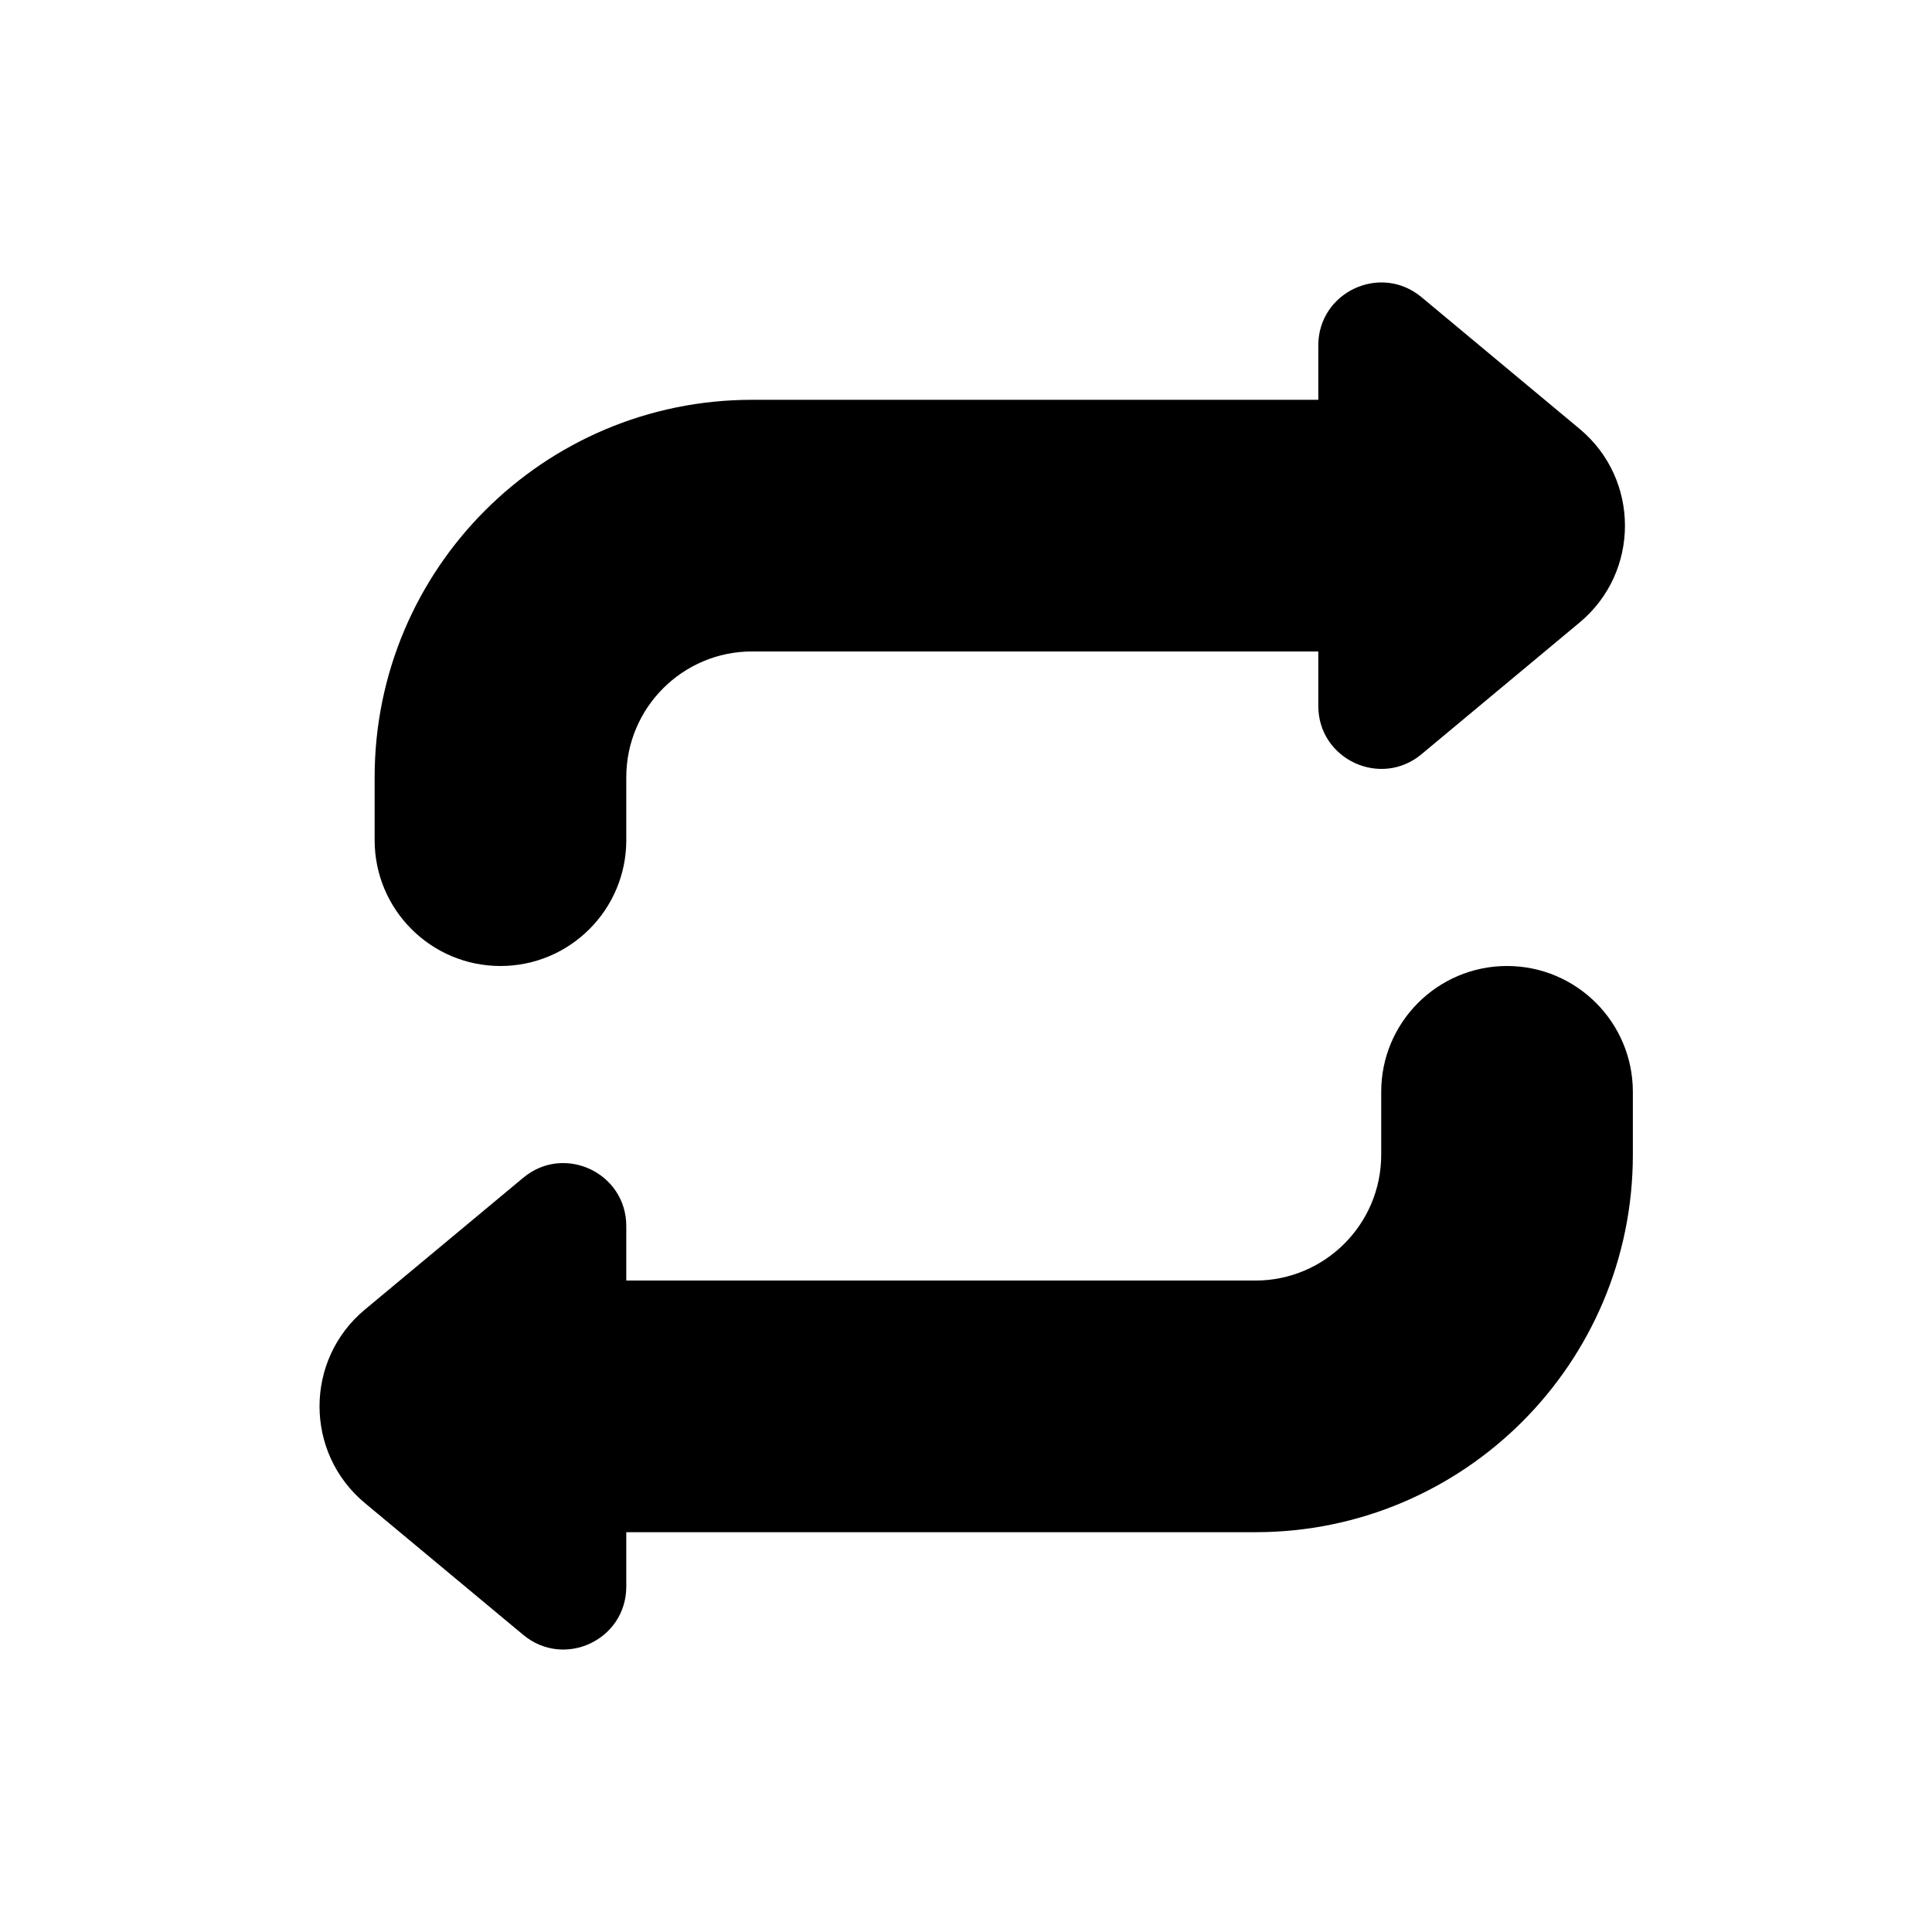
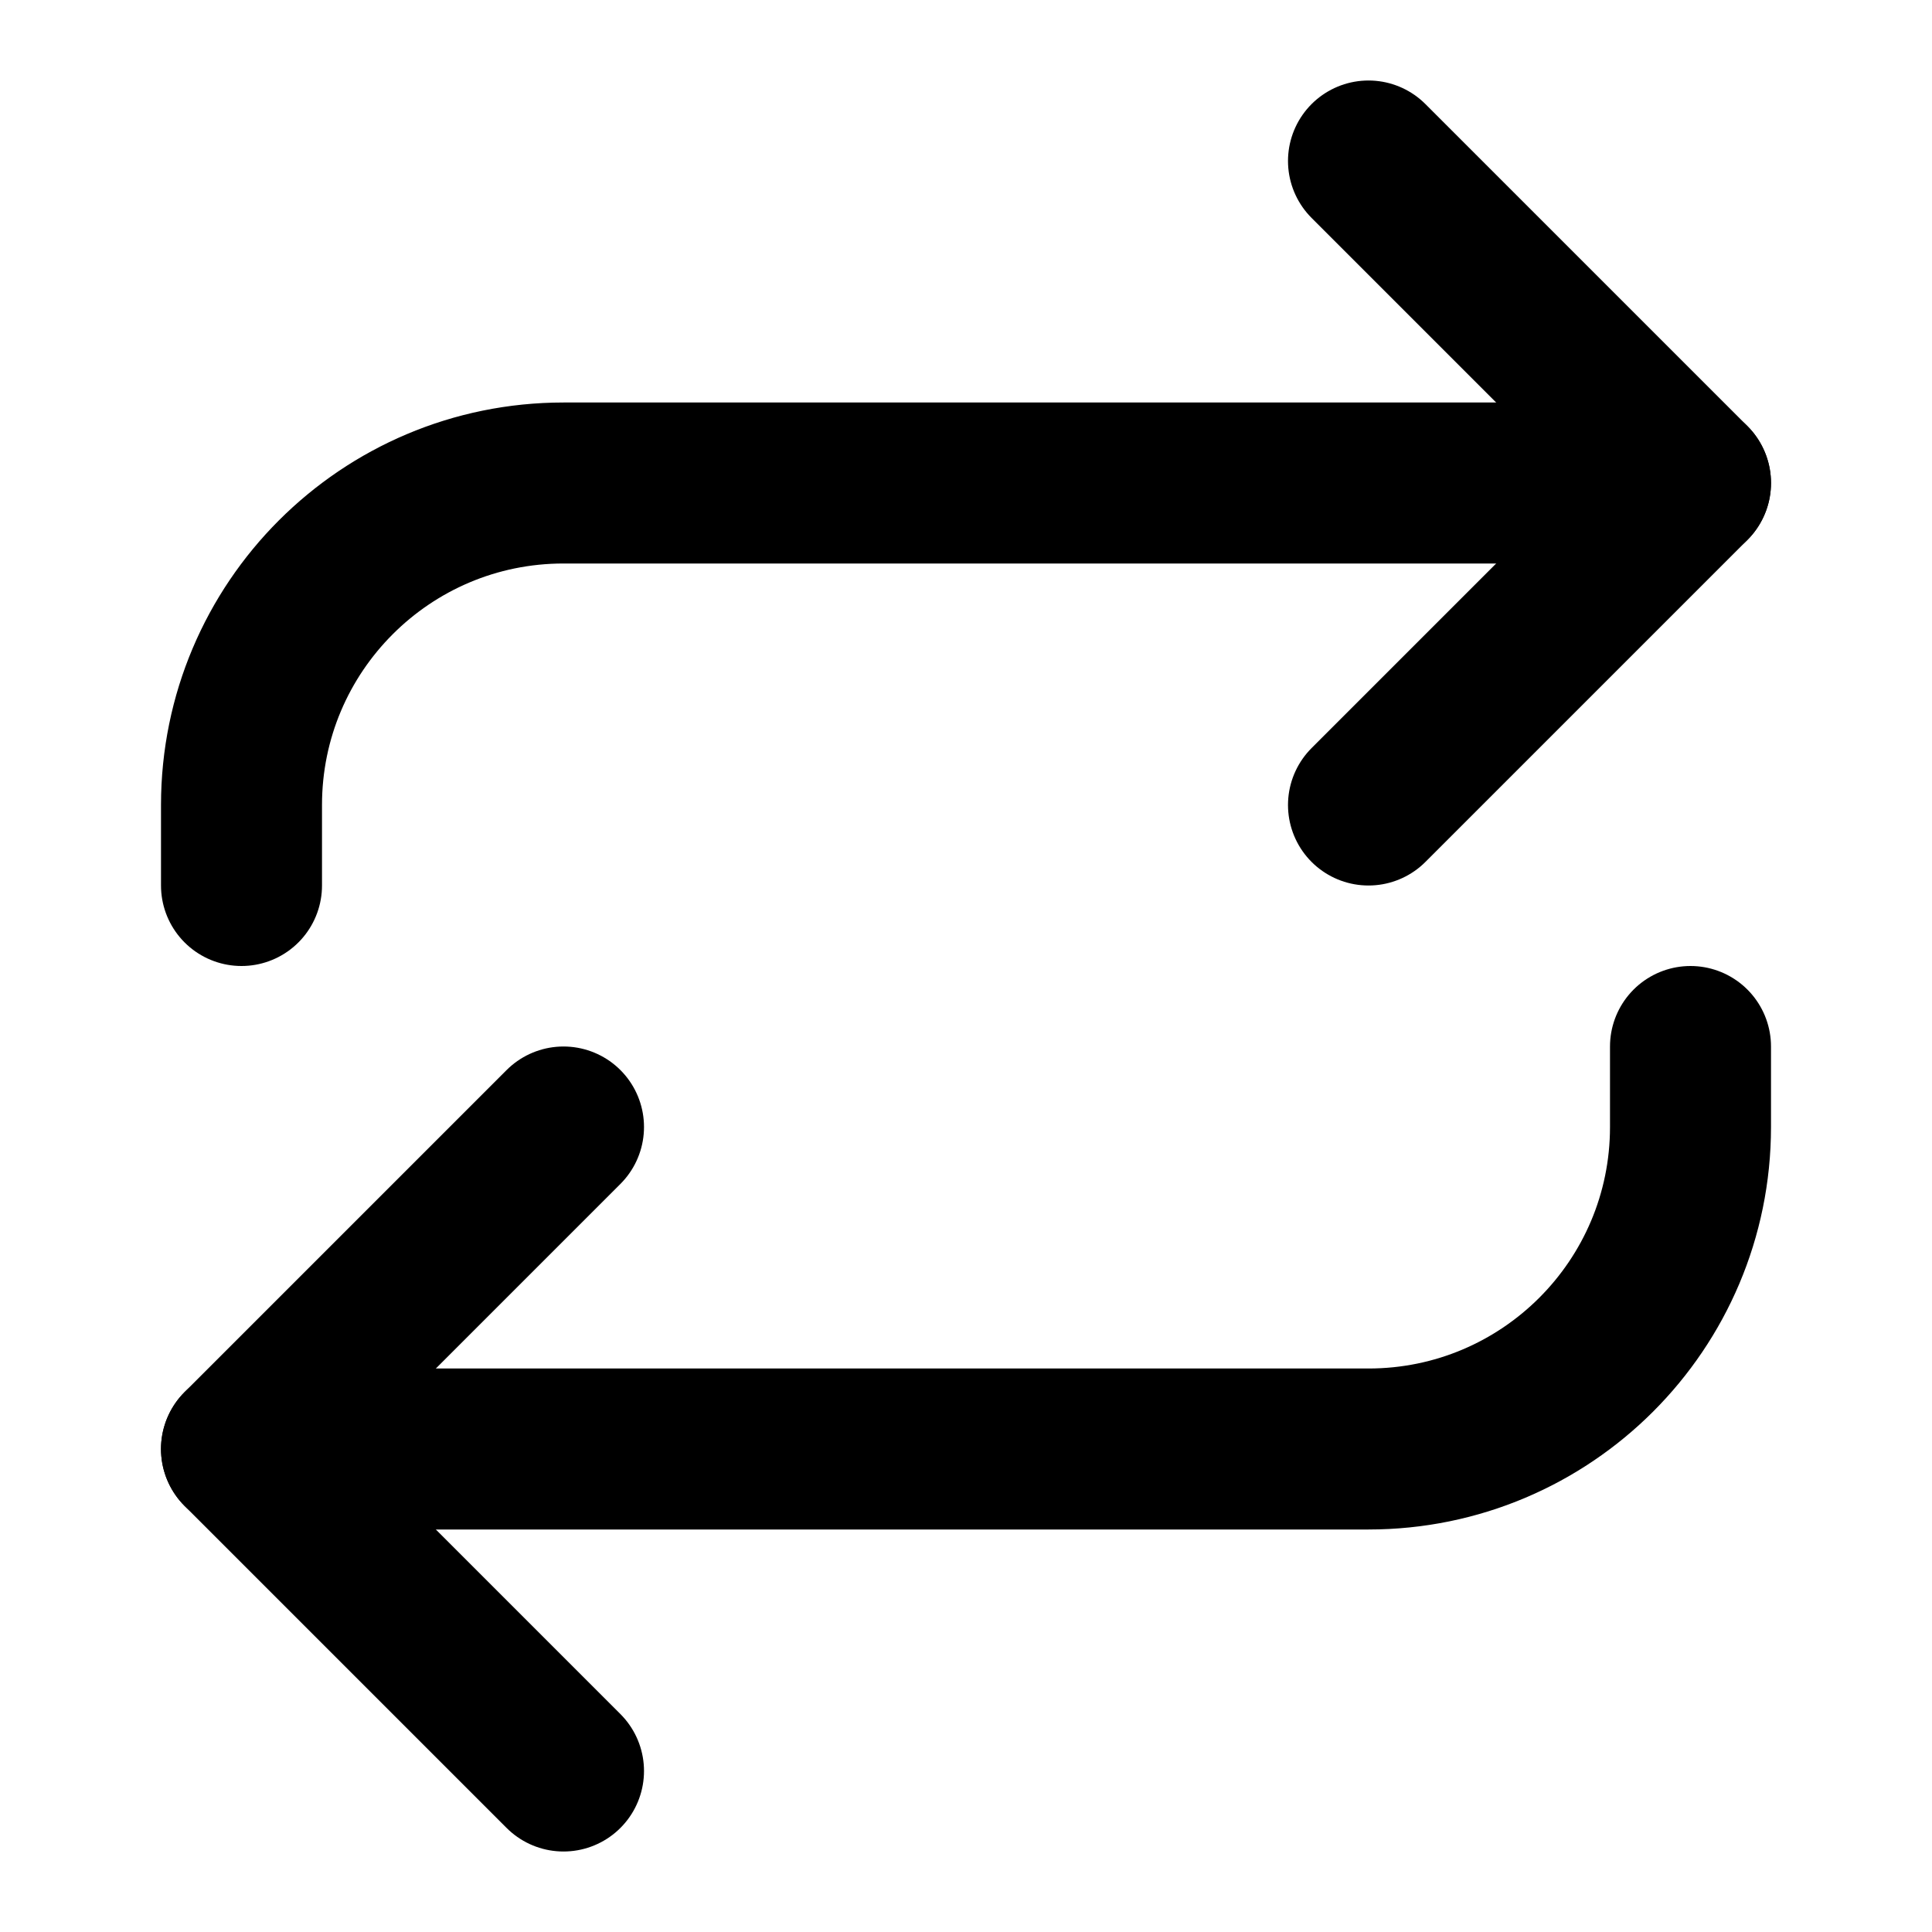
- <svg xmlns="http://www.w3.org/2000/svg" id="refresh" width="24" height="24" viewBox="0 0 24 24" fill="currentColor" aria-hidden="true">
-   <g transform="translate(12 12) scale(1.563) translate(-11.7 -12)">
-     <g>
-       <path fill="currentColor" d="M16 12c-0.552 0 -1 0.448 -1 1v0.5c-0 0.552 -0.448 1 -1 1H9v-0.433c-0 -0.424 -0.494 -0.655 -0.819 -0.384l-1.259 1.048c-0.48 0.4 -0.48 1.137 0 1.537l1.259 1.048c0.326 0.271 0.819 0.04 0.819 -0.384V16.5h5c1.657 -0 3 -1.343 3 -3V13c0 -0.552 -0.448 -1 -1 -1m-0.68 -5.316c-0.326 -0.271 -0.82 -0.04 -0.82 0.384V7.5H10c-1.657 0 -3 1.343 -3 3v0.5c0 0.552 0.448 1 1 1 0.552 -0 1 -0.448 1 -1v-0.5c0 -0.552 0.448 -1 1 -1h4.5v0.433c0 0.424 0.495 0.655 0.82 0.384l1.258 -1.048c0.479 -0.4 0.479 -1.137 0 -1.537z" />
-     </g>
-   </g>
+ <svg xmlns="http://www.w3.org/2000/svg" id="refresh" width="24" height="24" viewBox="0 0 24 24" fill="none" stroke="currentColor" stroke-width="2" stroke-linecap="round" stroke-linejoin="round" class="lucide lucide-repeat" aria-hidden="true">
+   <path d="m17 2 4 4-4 4" />
+   <path d="M3 11v-1a4 4 0 0 1 4-4h14" />
+   <path d="m7 22-4-4 4-4" />
+   <path d="M21 13v1a4 4 0 0 1-4 4H3" />
</svg>
